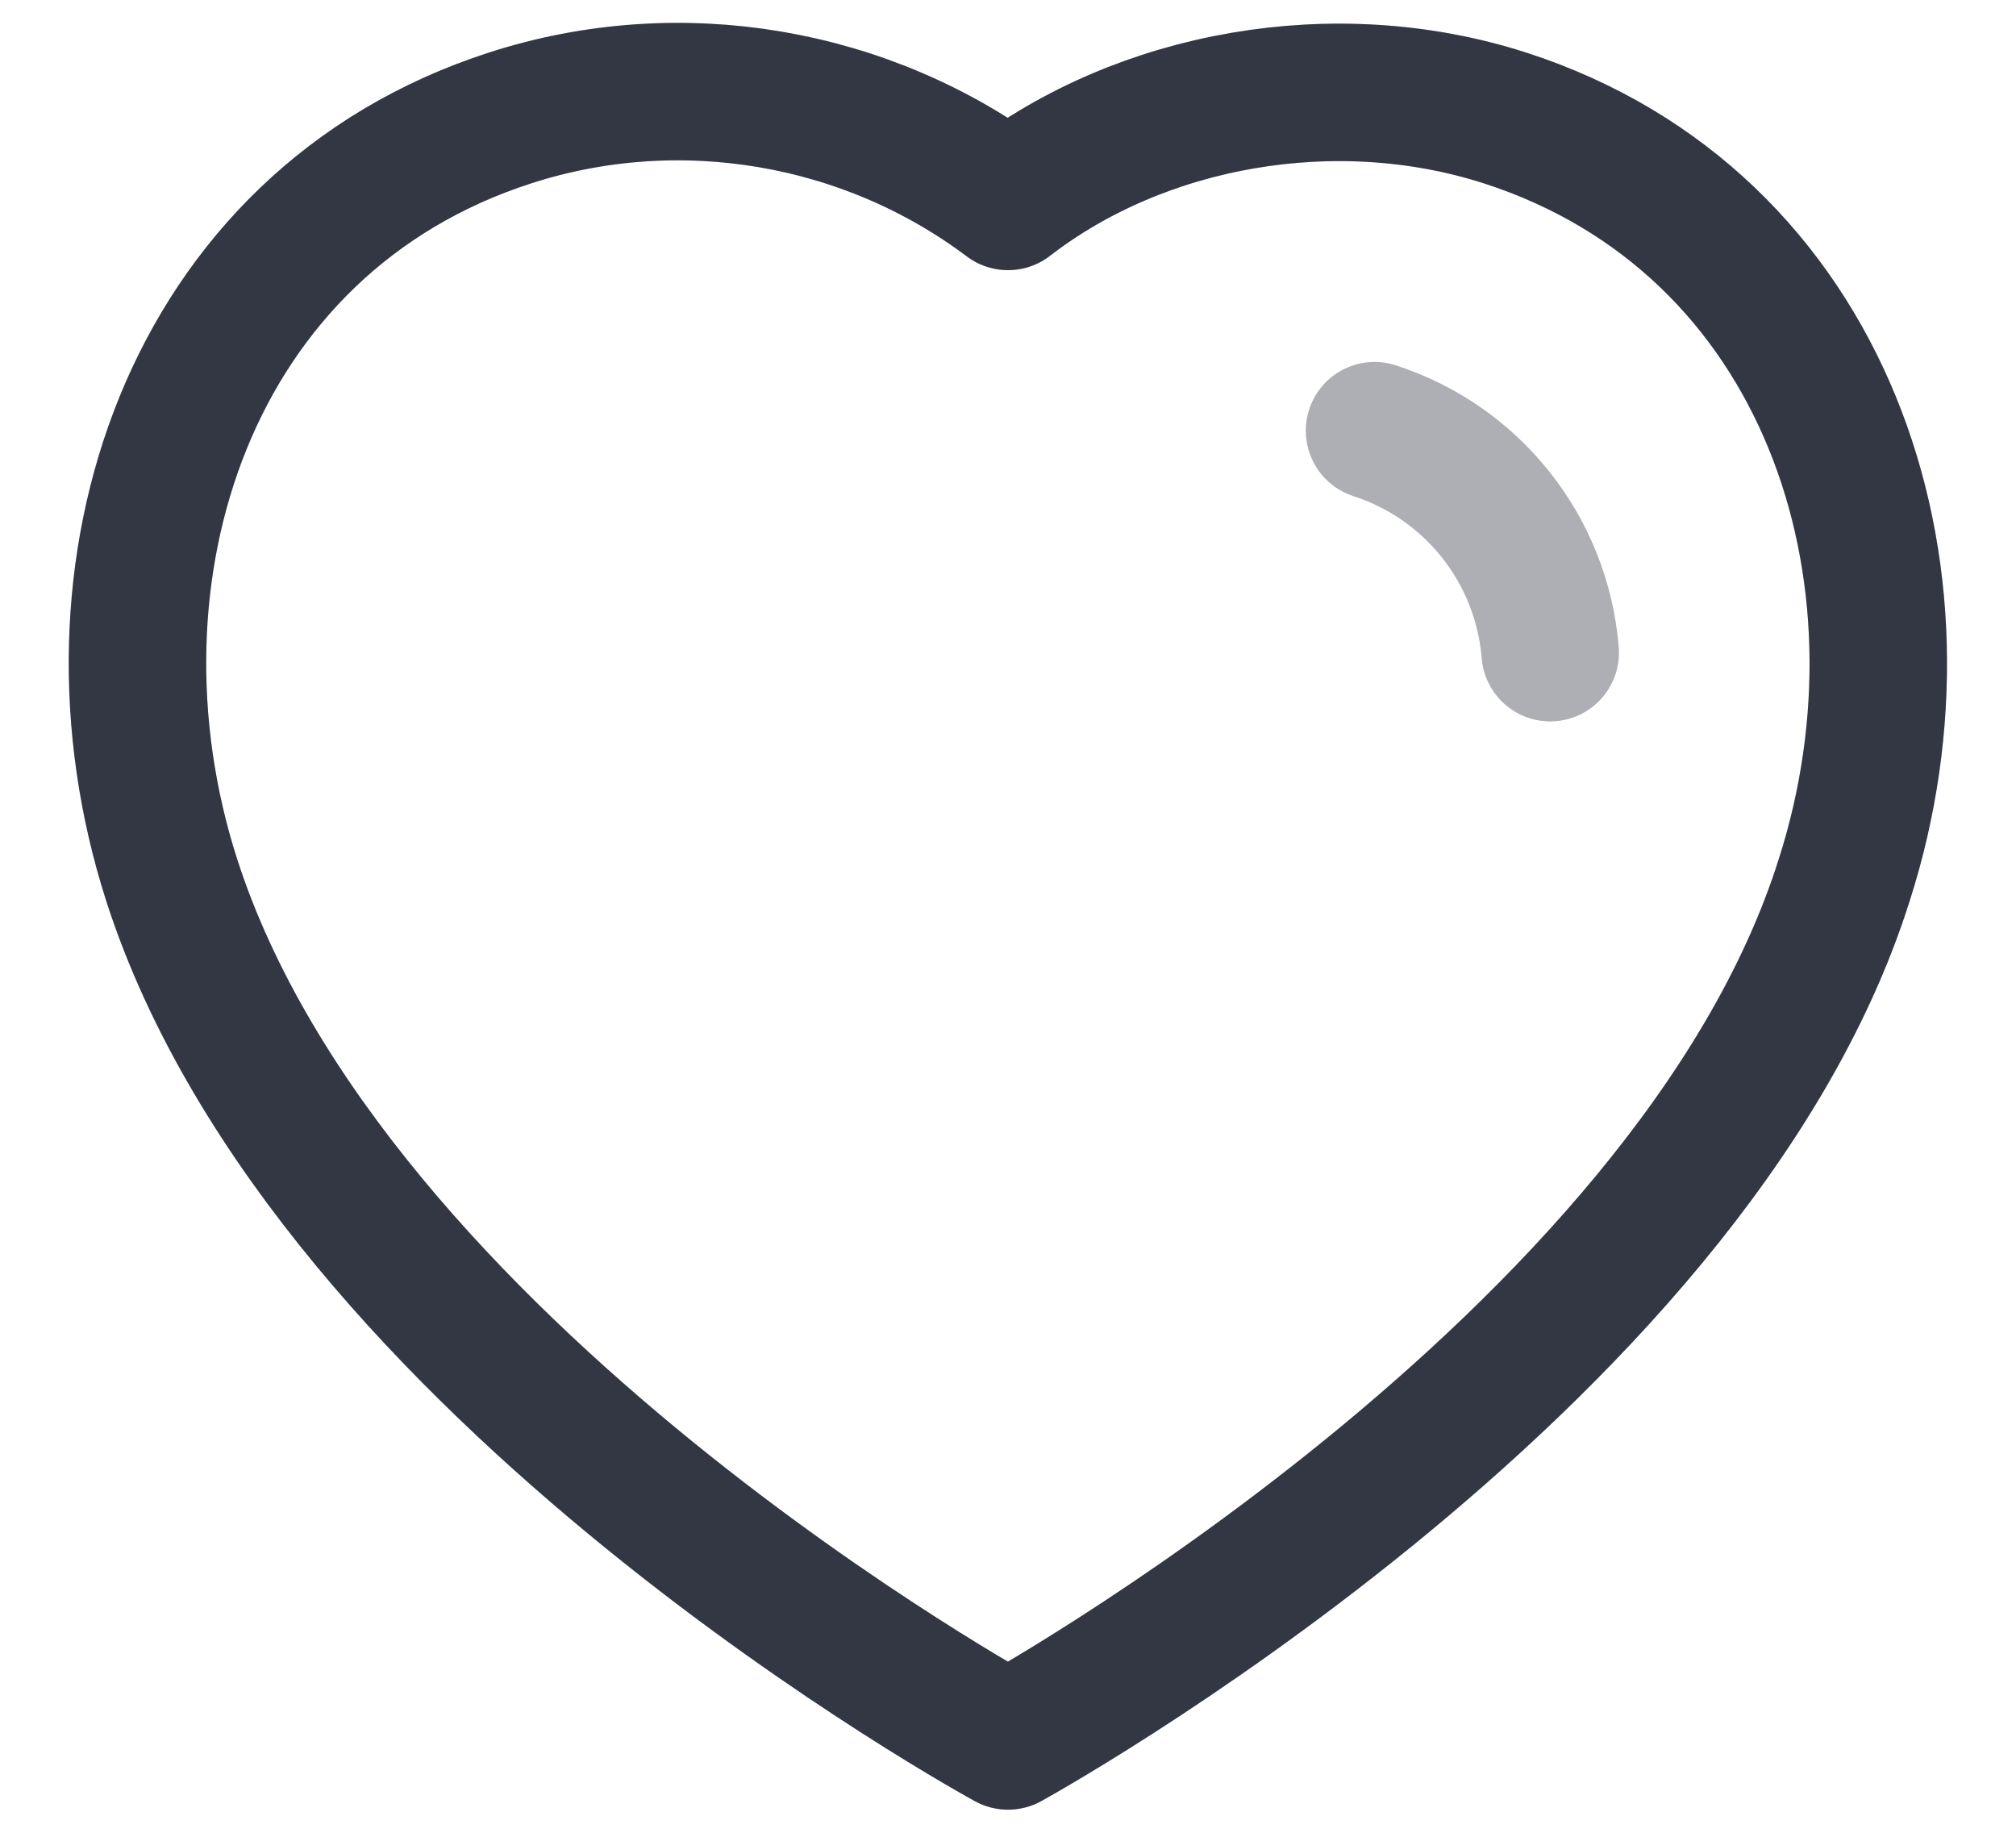
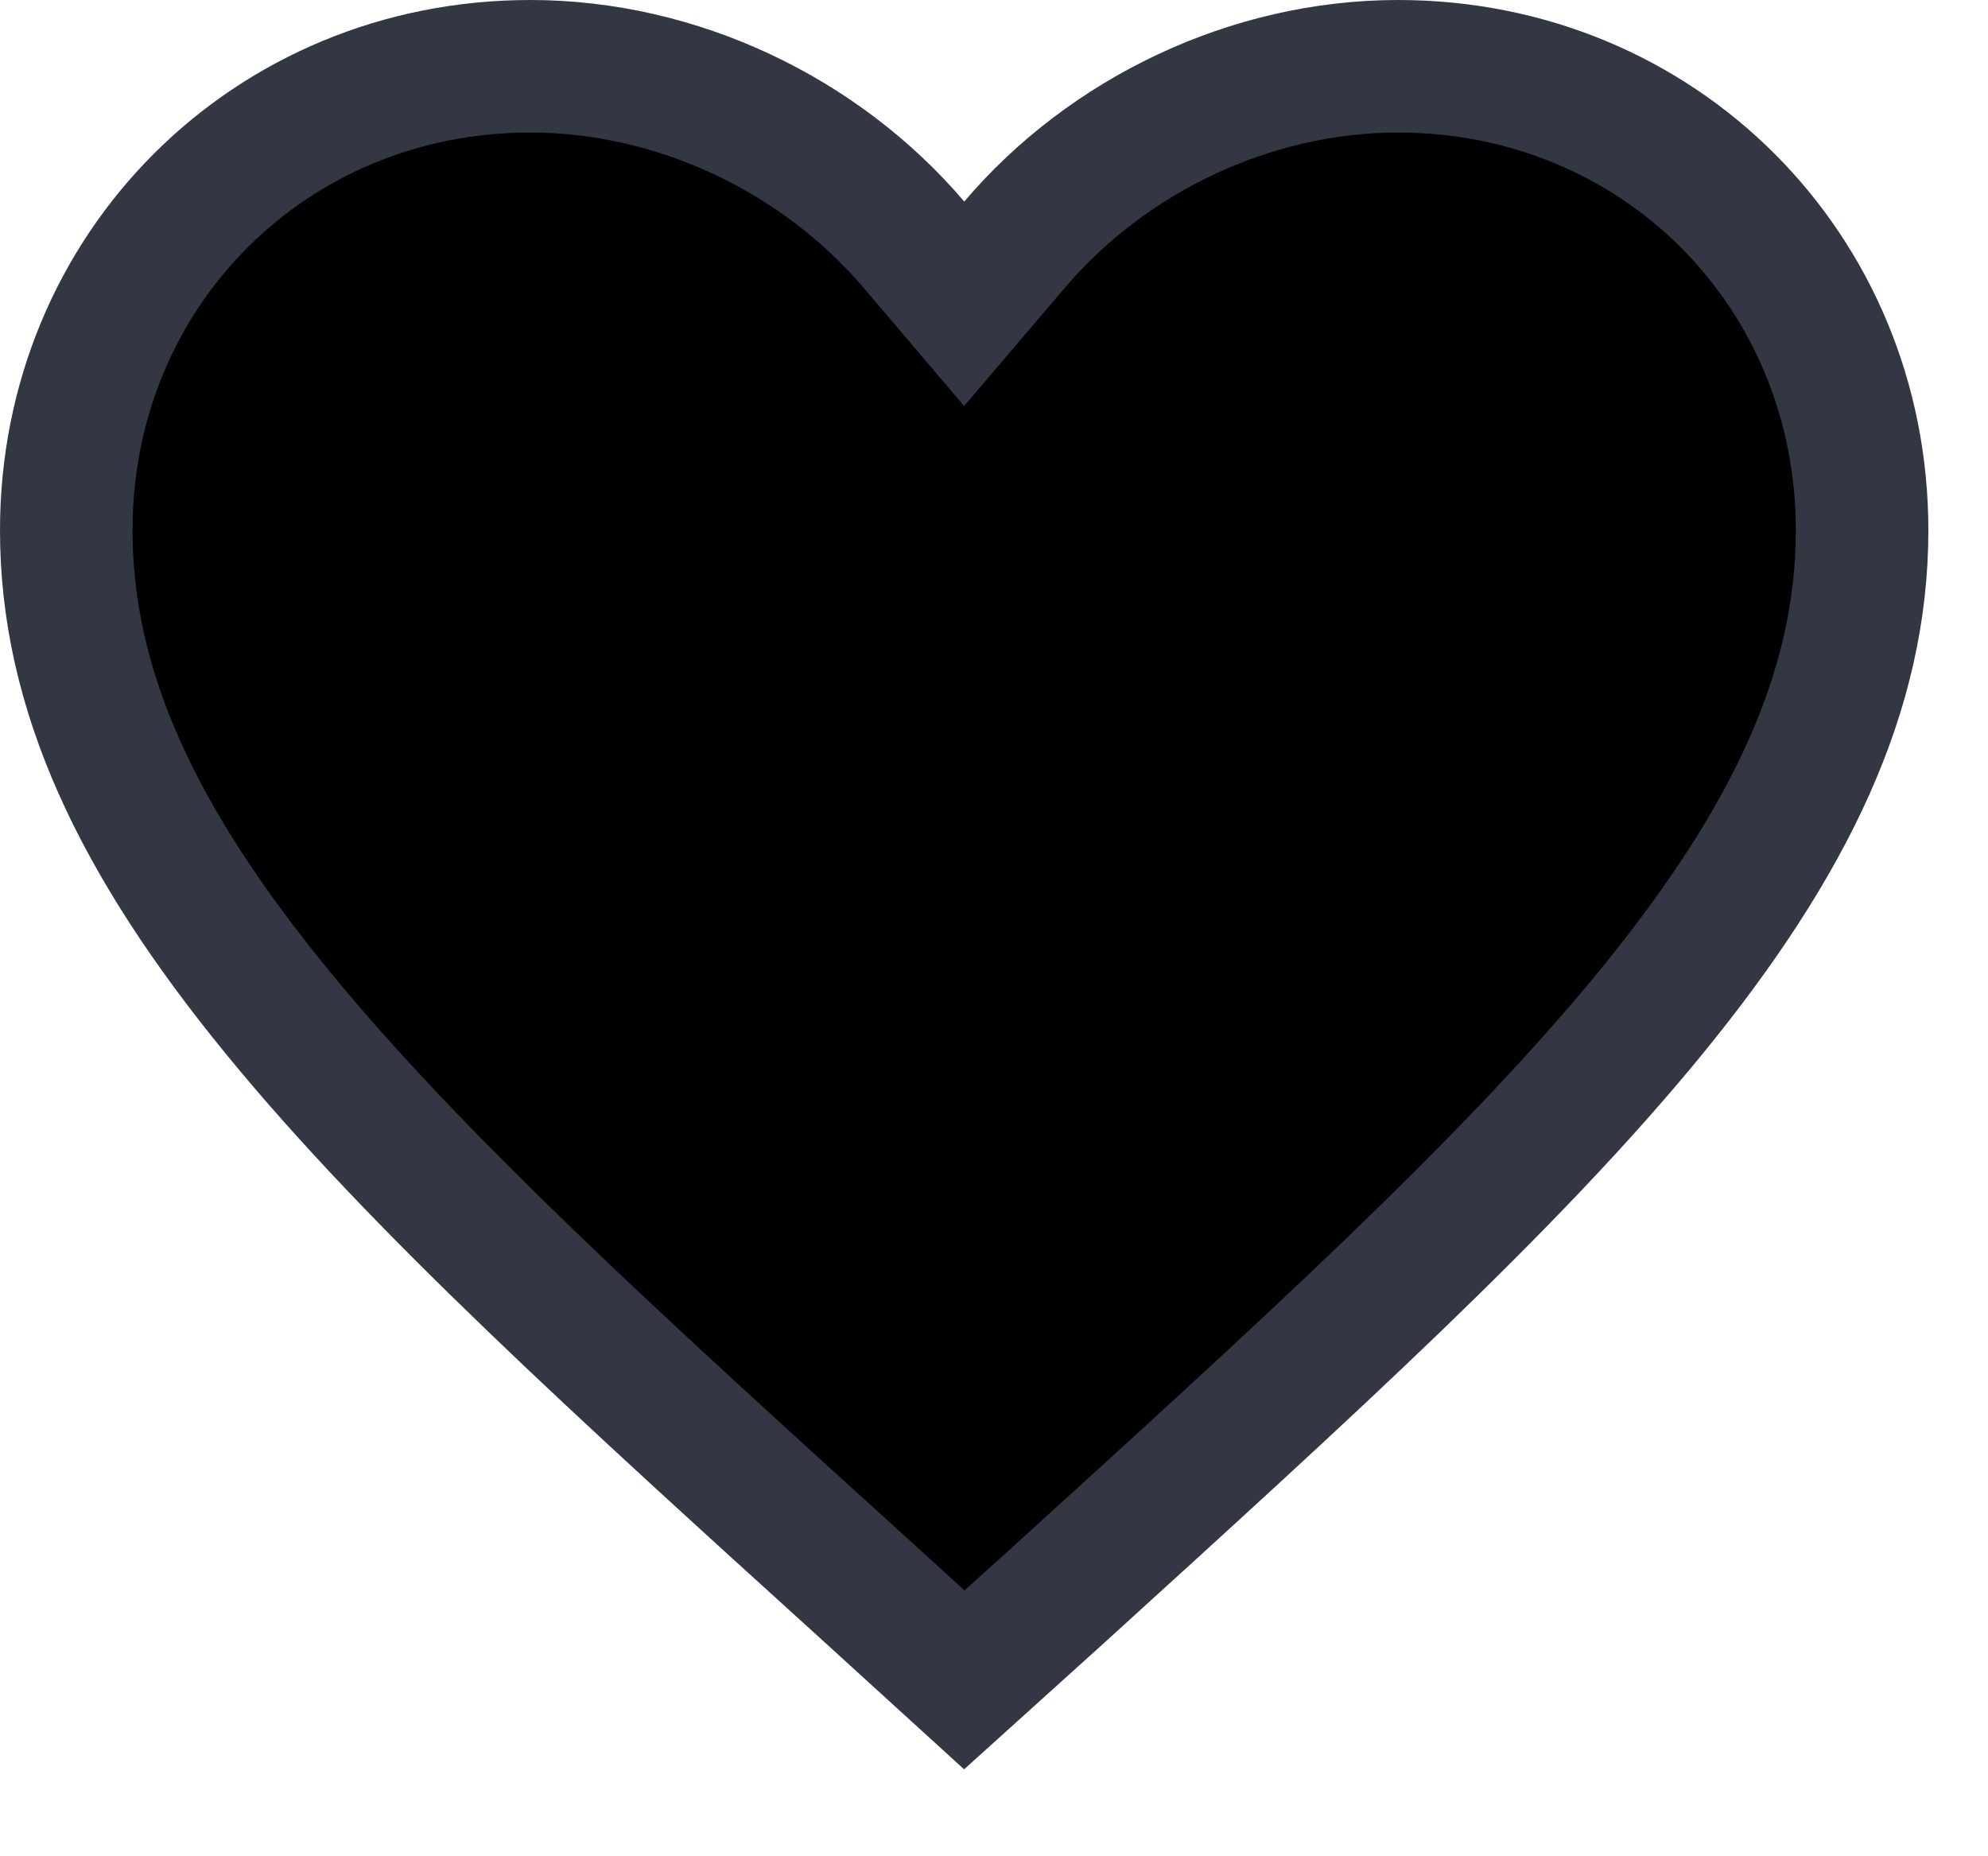
- <svg xmlns="http://www.w3.org/2000/svg" width="22" height="20" viewBox="0 0 22 20" fill="none">
-   <path fill-rule="evenodd" clip-rule="evenodd" d="M1.872 9.598C0.799 6.248 2.053 2.419 5.57 1.286C7.42 0.689 9.462 1.041 11 2.198C12.455 1.073 14.572 0.693 16.42 1.286C19.937 2.419 21.199 6.248 20.127 9.598C18.457 14.908 11 18.998 11 18.998C11 18.998 3.598 14.97 1.872 9.598Z" stroke="#3E4554" stroke-width="1.5" stroke-linecap="round" stroke-linejoin="round" />
-   <path fill-rule="evenodd" clip-rule="evenodd" d="M1.872 9.598C0.799 6.248 2.053 2.419 5.57 1.286C7.42 0.689 9.462 1.041 11 2.198C12.455 1.073 14.572 0.693 16.42 1.286C19.937 2.419 21.199 6.248 20.127 9.598C18.457 14.908 11 18.998 11 18.998C11 18.998 3.598 14.97 1.872 9.598Z" stroke="black" stroke-opacity="0.2" stroke-width="1.5" stroke-linecap="round" stroke-linejoin="round" />
-   <g opacity="0.4">
-     <path d="M15 4.7C16.07 5.046 16.826 6.001 16.917 7.122" stroke="#3E4554" stroke-width="1.5" stroke-linecap="round" stroke-linejoin="round" />
-     <path d="M15 4.7C16.07 5.046 16.826 6.001 16.917 7.122" stroke="black" stroke-opacity="0.2" stroke-width="1.5" stroke-linecap="round" stroke-linejoin="round" />
-   </g>
+ <svg xmlns="http://www.w3.org/2000/svg" width="15" height="14" viewBox="0 0 15 14">
+   <path d="M6.557 12.02L6.556 12.019C4.673 10.311 3.15 8.93 2.092 7.636C1.04 6.35 0.5 5.212 0.5 4.001C0.5 2.037 2.037 0.5 4.001 0.5C5.116 0.5 6.193 1.021 6.895 1.845L7.275 2.292L7.656 1.845C8.357 1.021 9.435 0.5 10.549 0.5C12.514 0.5 14.05 2.037 14.05 4.001C14.05 5.212 13.51 6.35 12.458 7.637C11.4 8.931 9.878 10.314 7.996 12.025L7.995 12.026L7.994 12.027L7.276 12.675L6.557 12.02Z" stroke="#323743" />
</svg>
